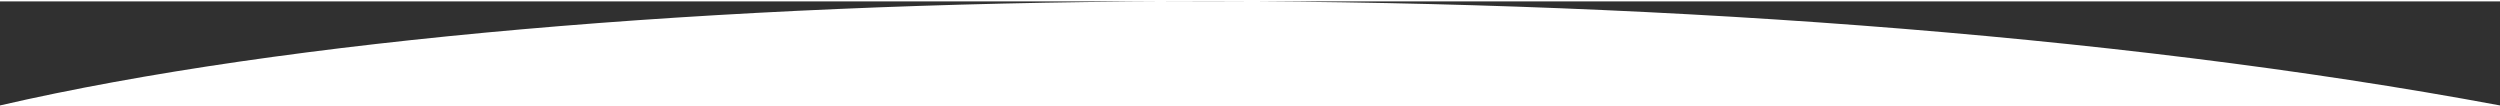
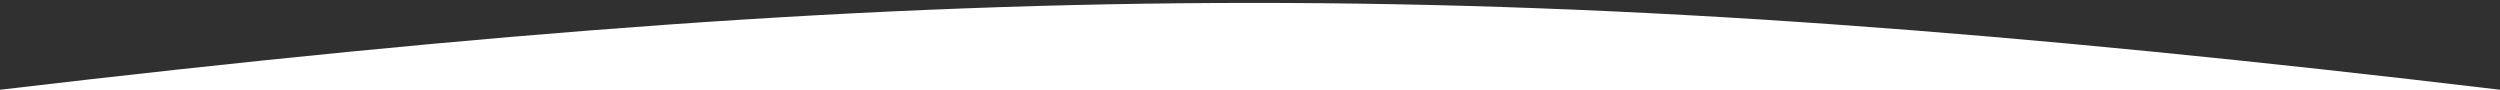
- <svg xmlns="http://www.w3.org/2000/svg" width="1440" height="61" viewBox="0 0 1440 61" fill="none">
-   <path id="bg" d="M0 0.797H720H1440V60.733C990.275 -23.14 329.689 -15.297 0 60.733V0.797Z" fill="#303030" />
+ <svg xmlns="http://www.w3.org/2000/svg" width="1170" height="42" viewBox="0 0 1170 42" fill="none">
+   <path id="Rectangle 180" d="M1170 42C713.661 -12.355 457.947 -12.01 0.004 42L-0 0H584.998H1170L1170 42Z" fill="#303030" />
</svg>
